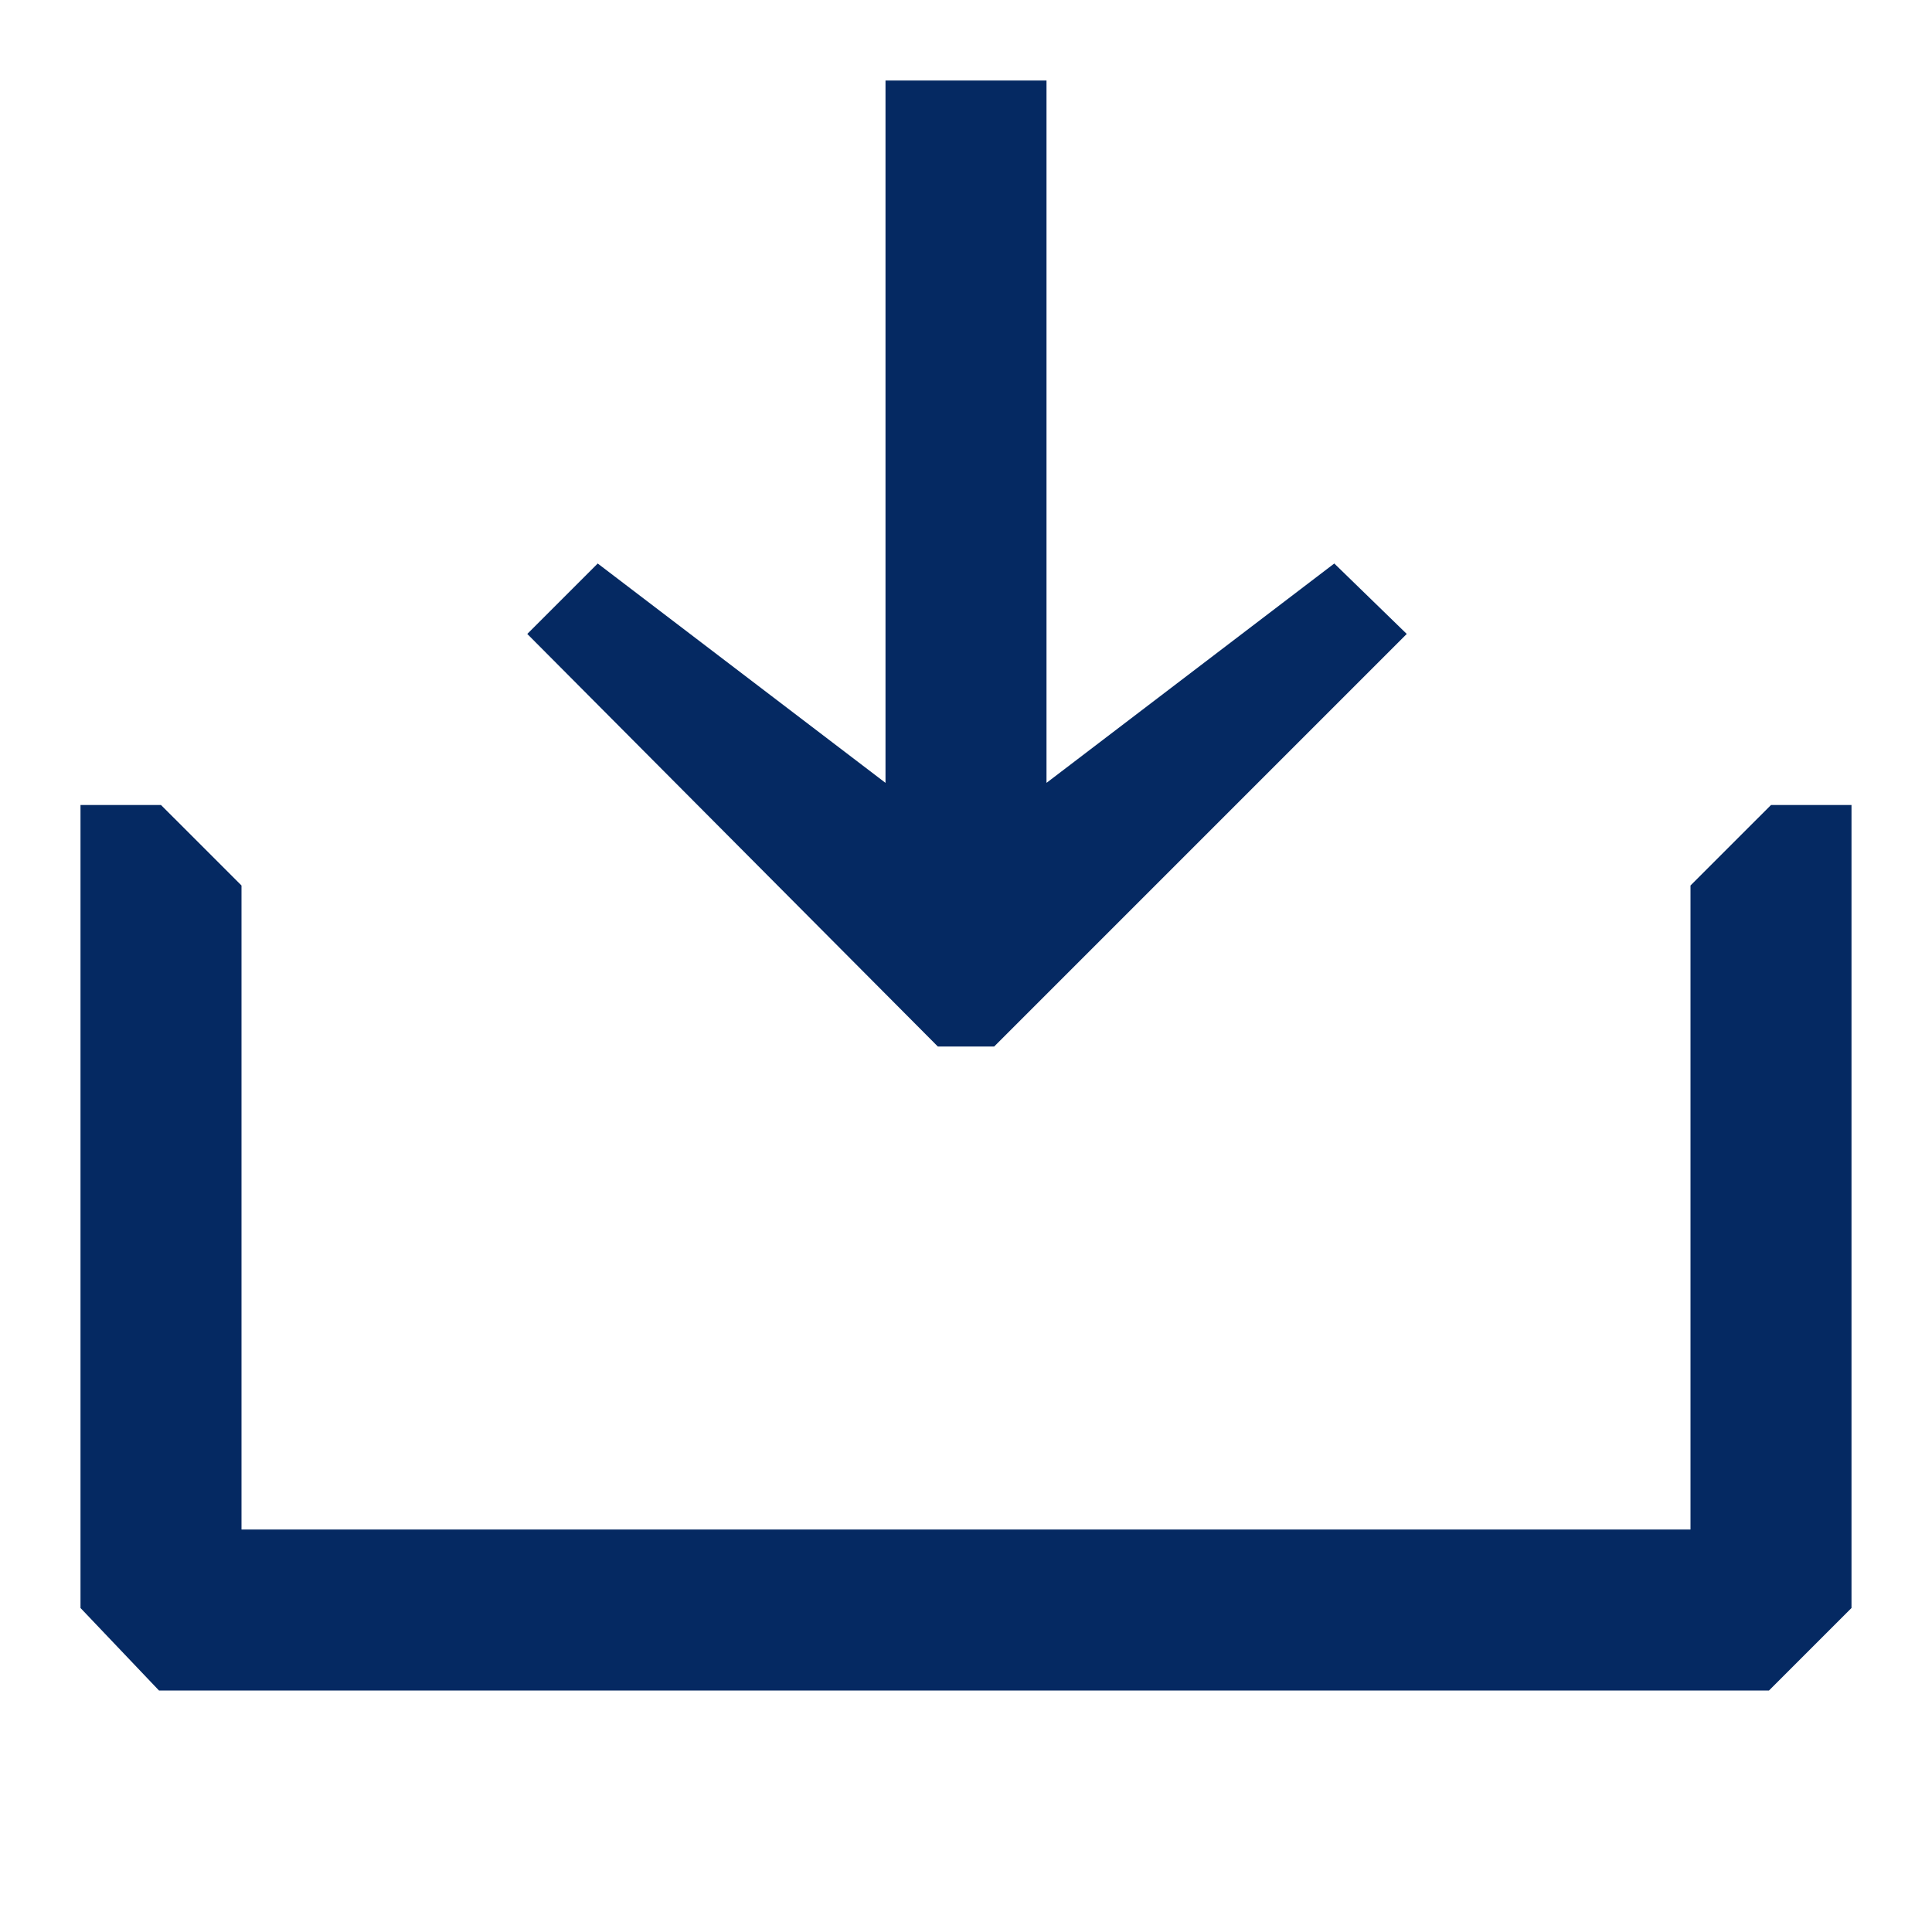
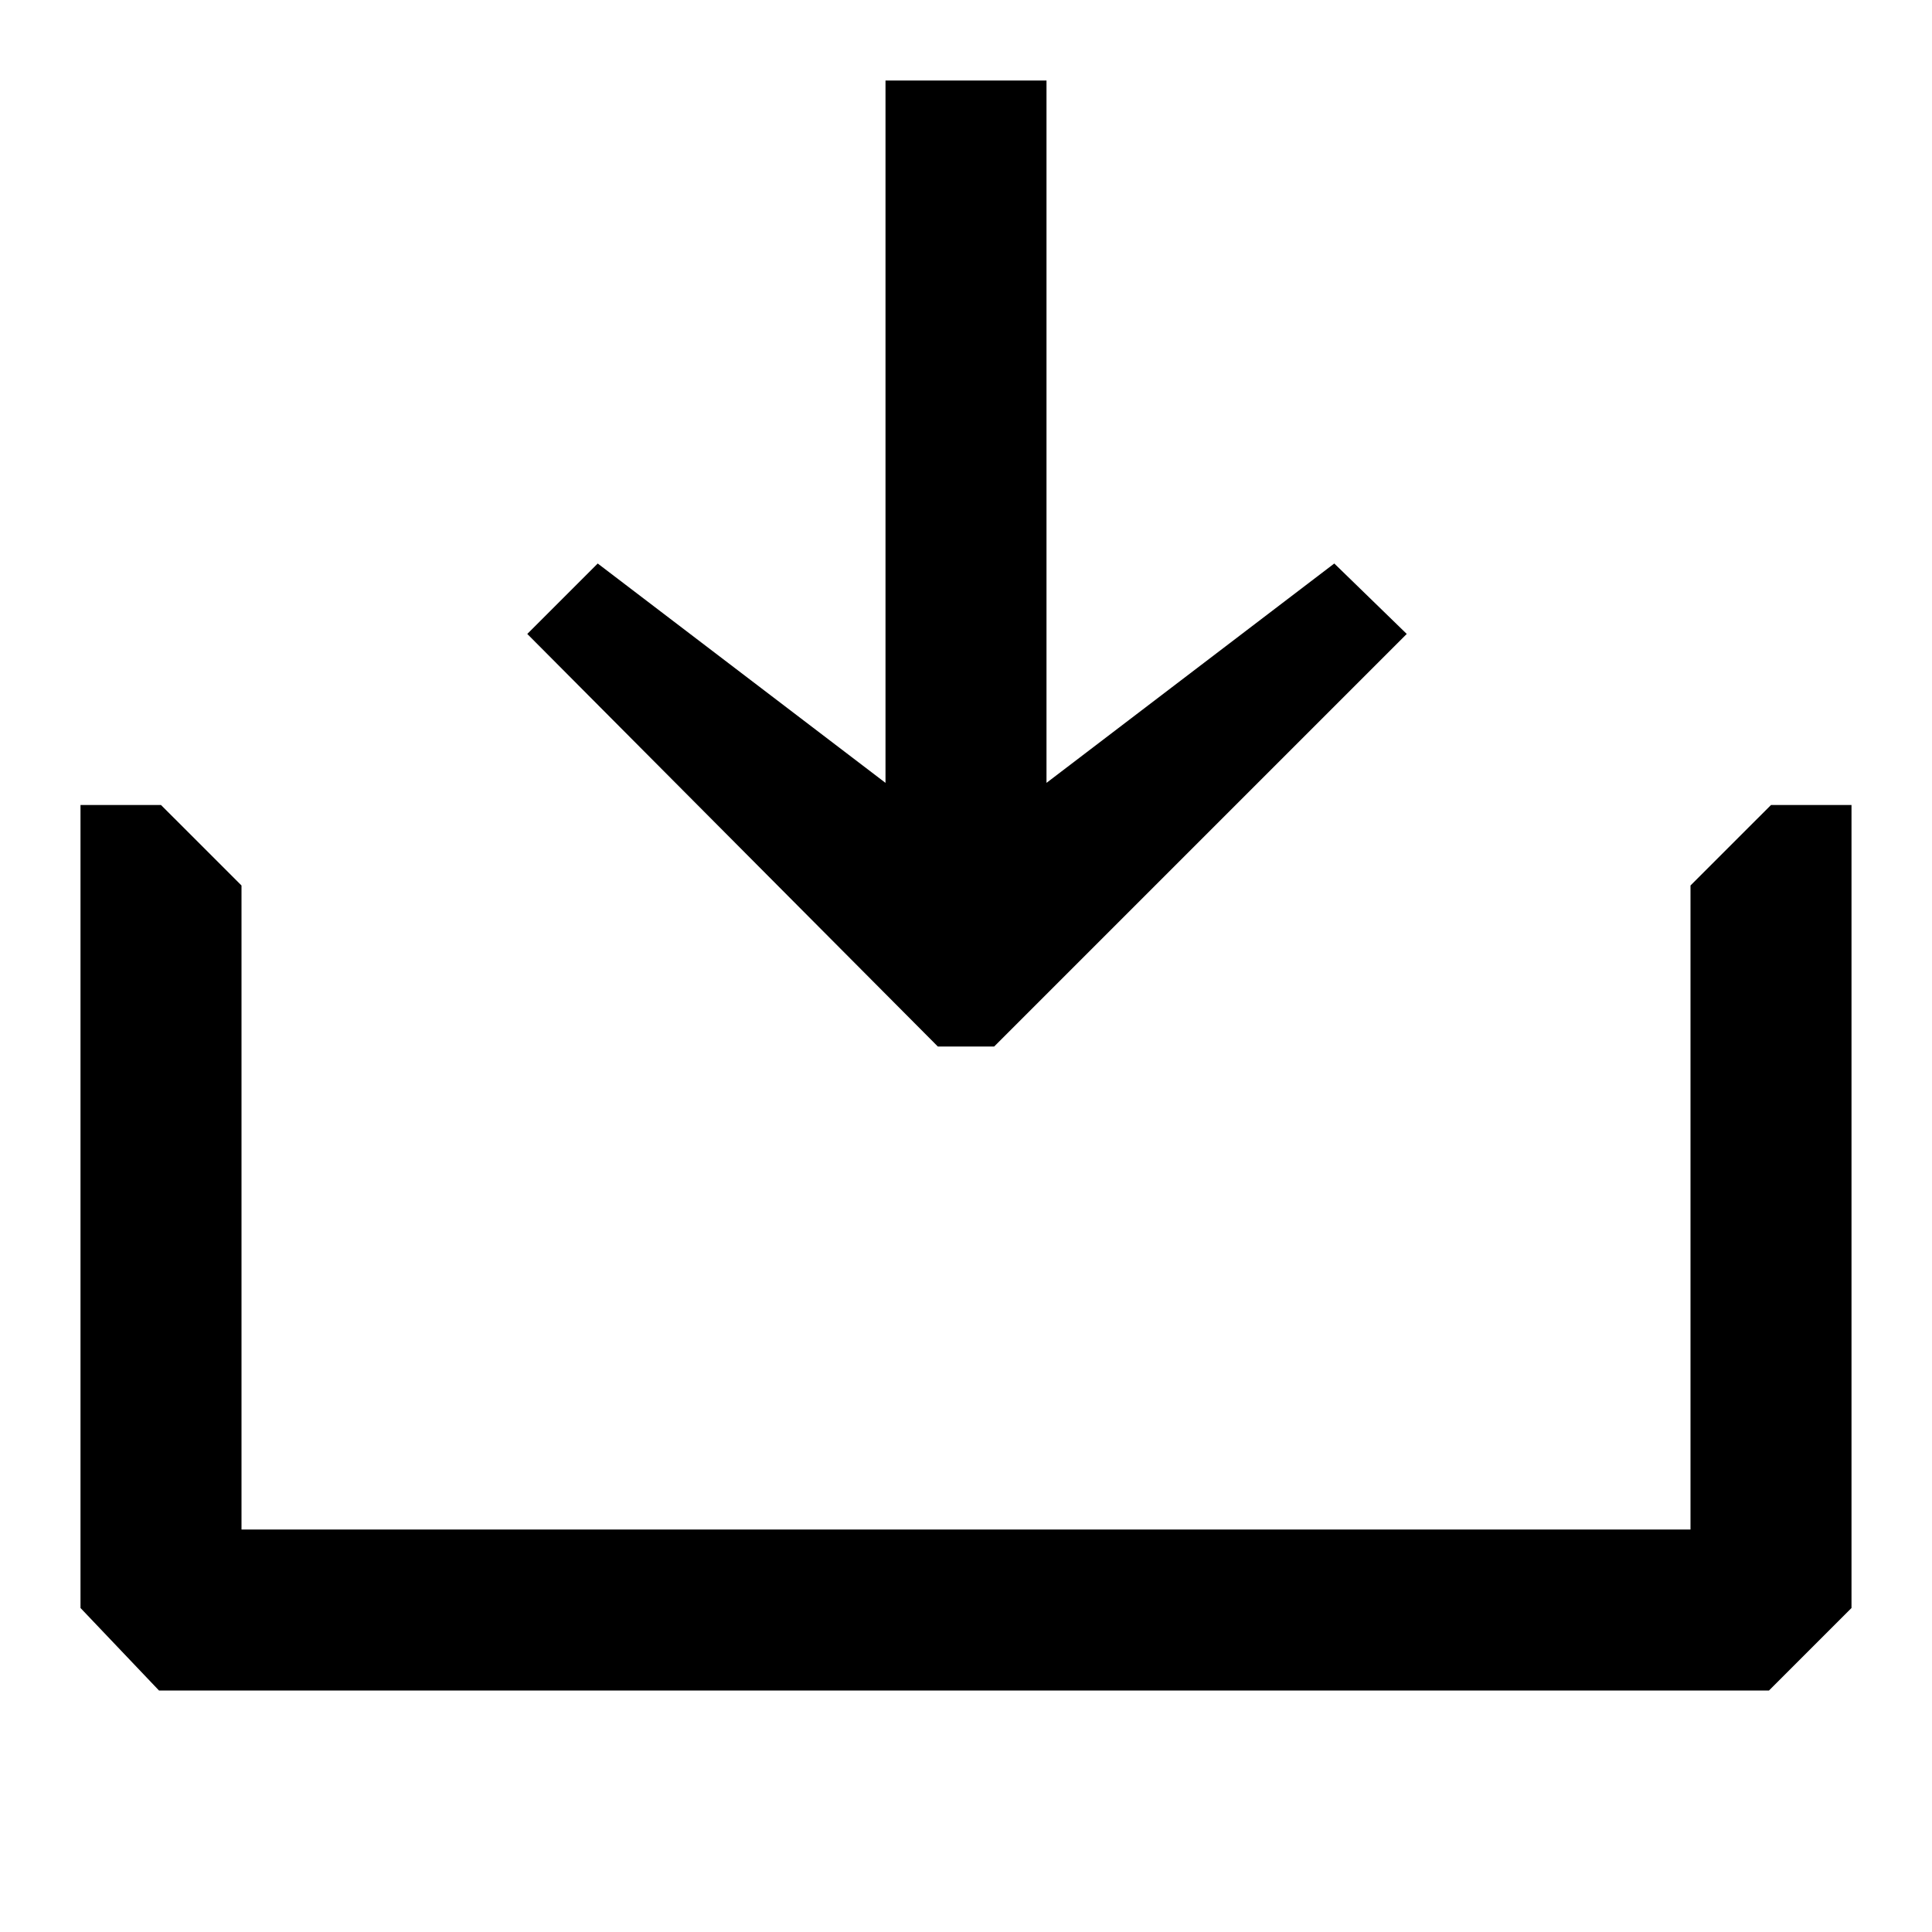
- <svg xmlns="http://www.w3.org/2000/svg" width="24" height="24" viewBox="0 0 24 24" fill="none">
-   <path fill-rule="evenodd" clip-rule="evenodd" d="M16.575 7L17.475 7.875L12.35 13H11.65L6.55 7.875L7.425 7L11 9.725V1H13V9.725L16.575 7ZM21 11L22 10H23V19.975L21.975 21H1.975L1 19.975V10H2L3 11V19H21V11Z" fill="#052962" />
+ <svg xmlns="http://www.w3.org/2000/svg" viewBox="0 0 24 24">
+   <path fill-rule="evenodd" clip-rule="evenodd" d="M16.575 7L17.475 7.875L12.35 13H11.65L6.55 7.875L7.425 7L11 9.725V1H13V9.725L16.575 7ZM21 11L22 10H23V19.975L21.975 21H1.975L1 19.975V10H2L3 11V19H21V11Z" />
</svg>
